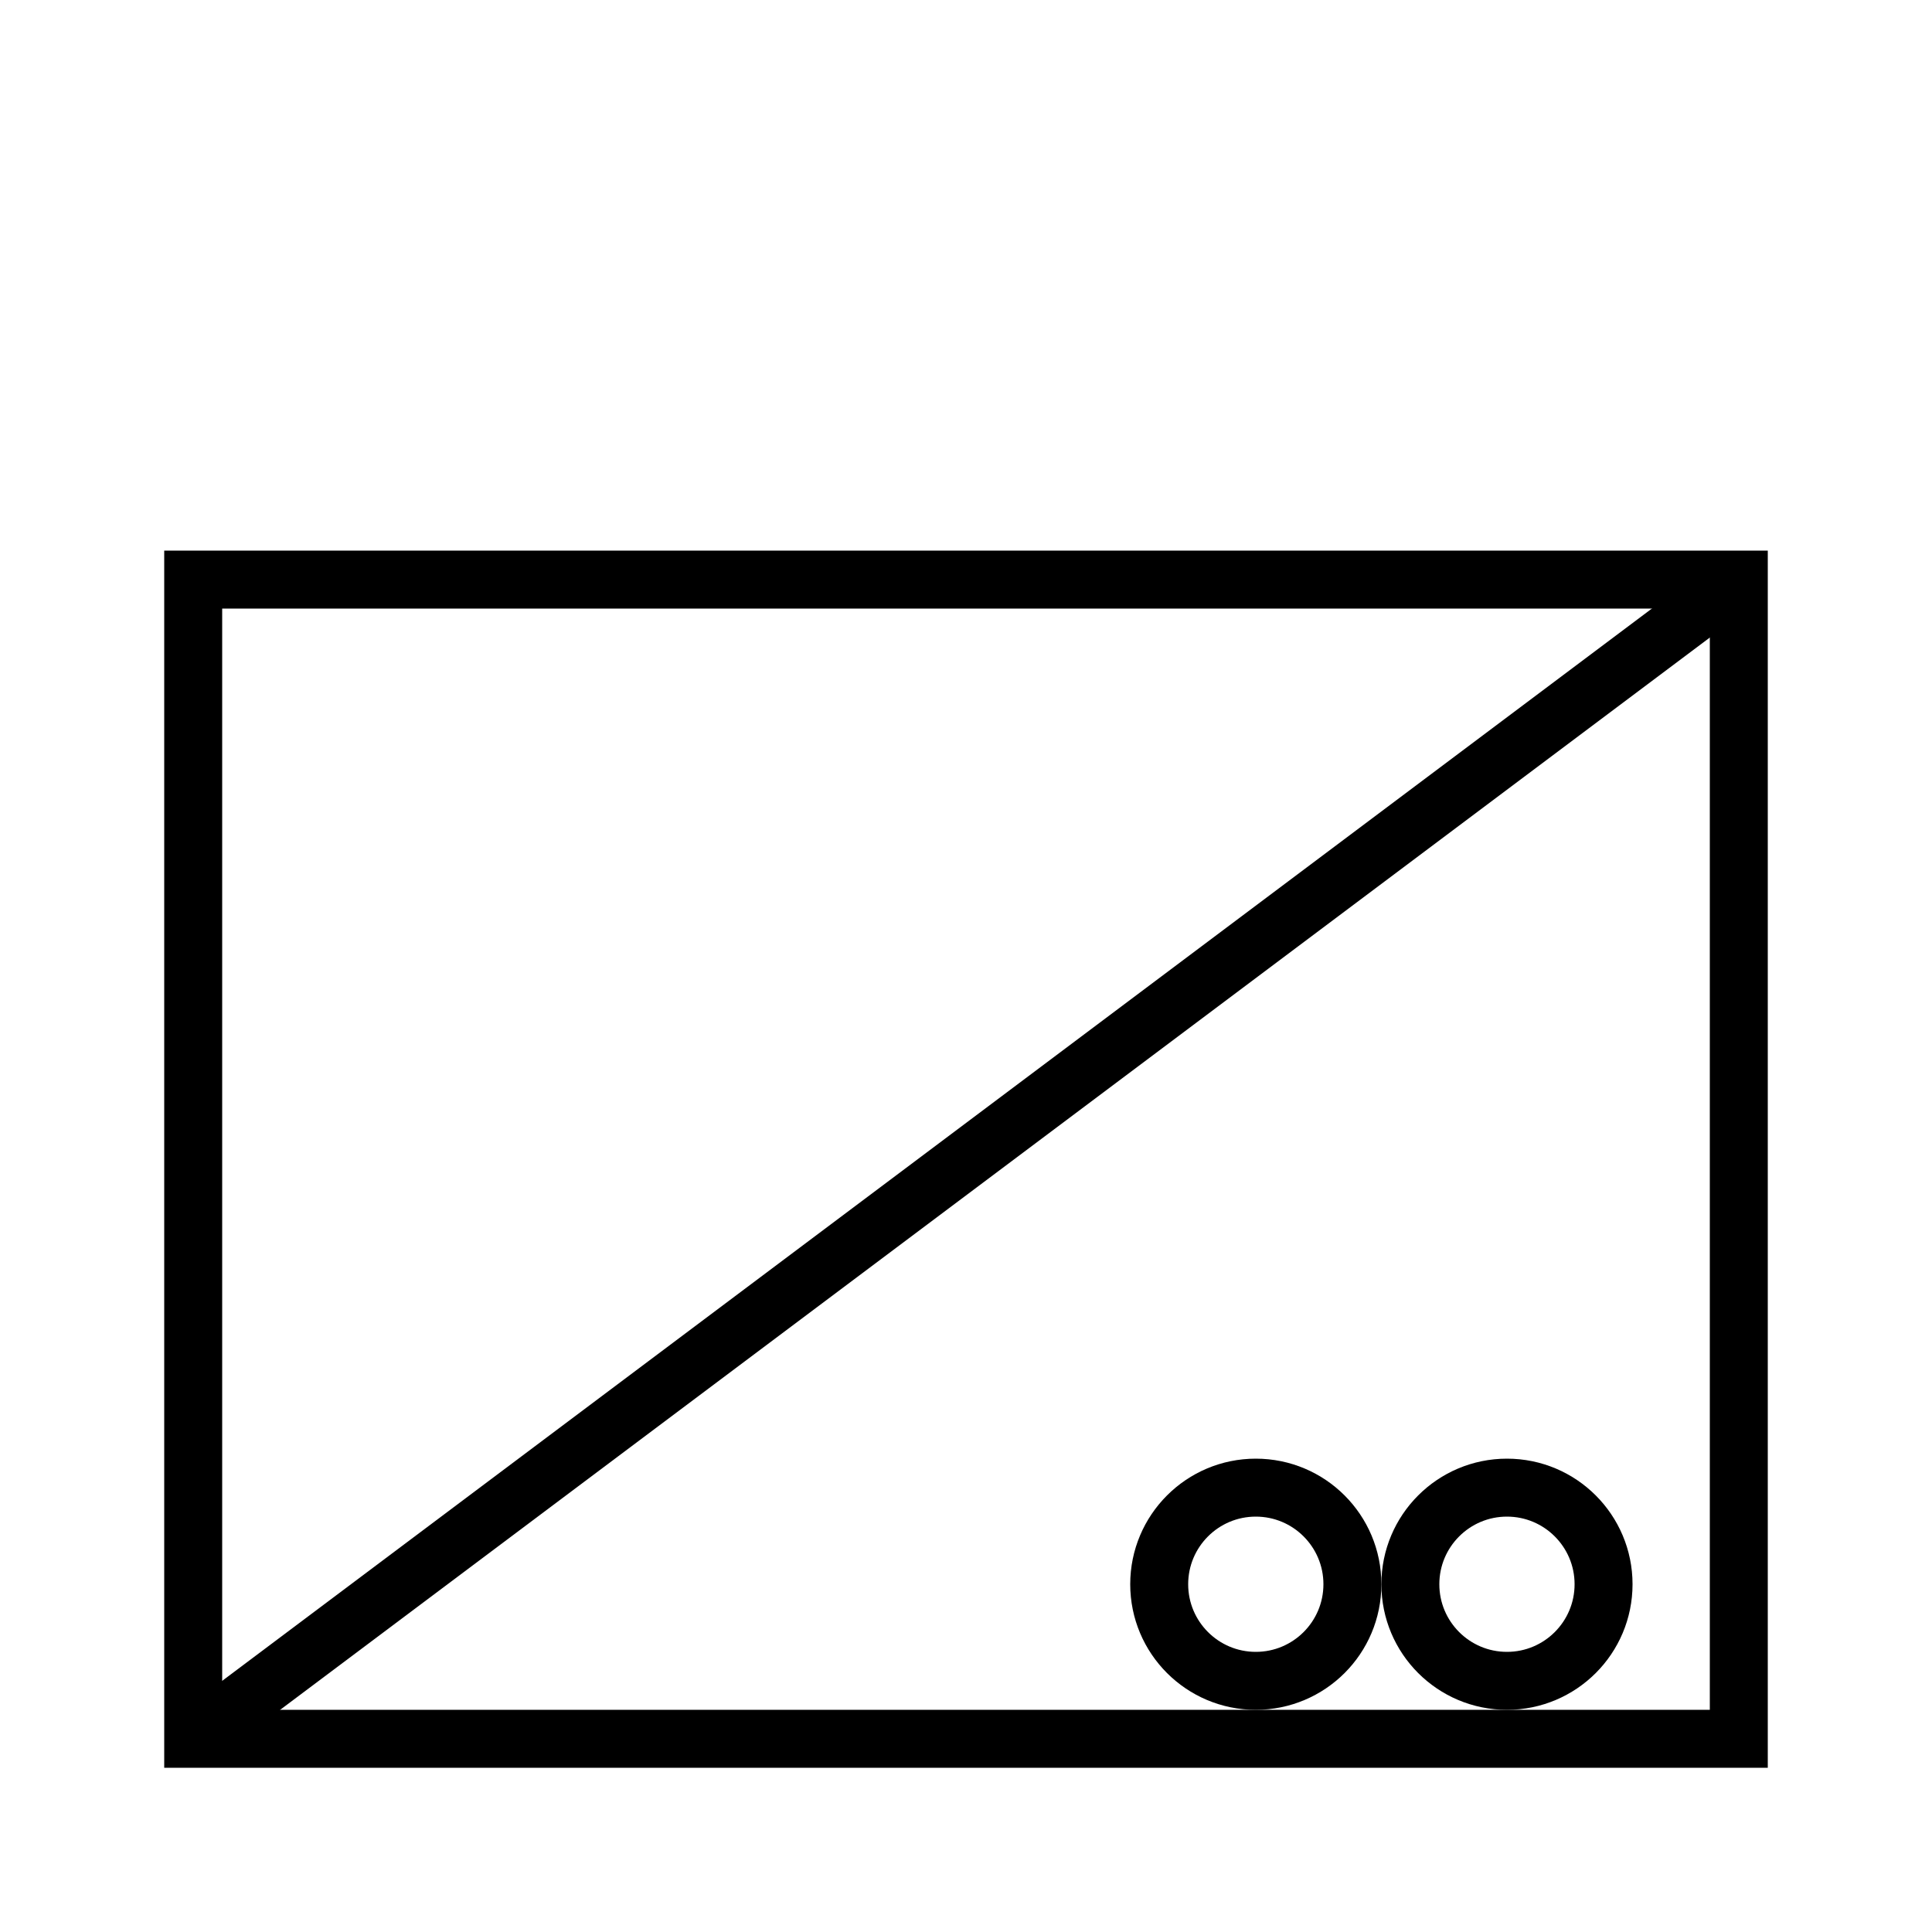
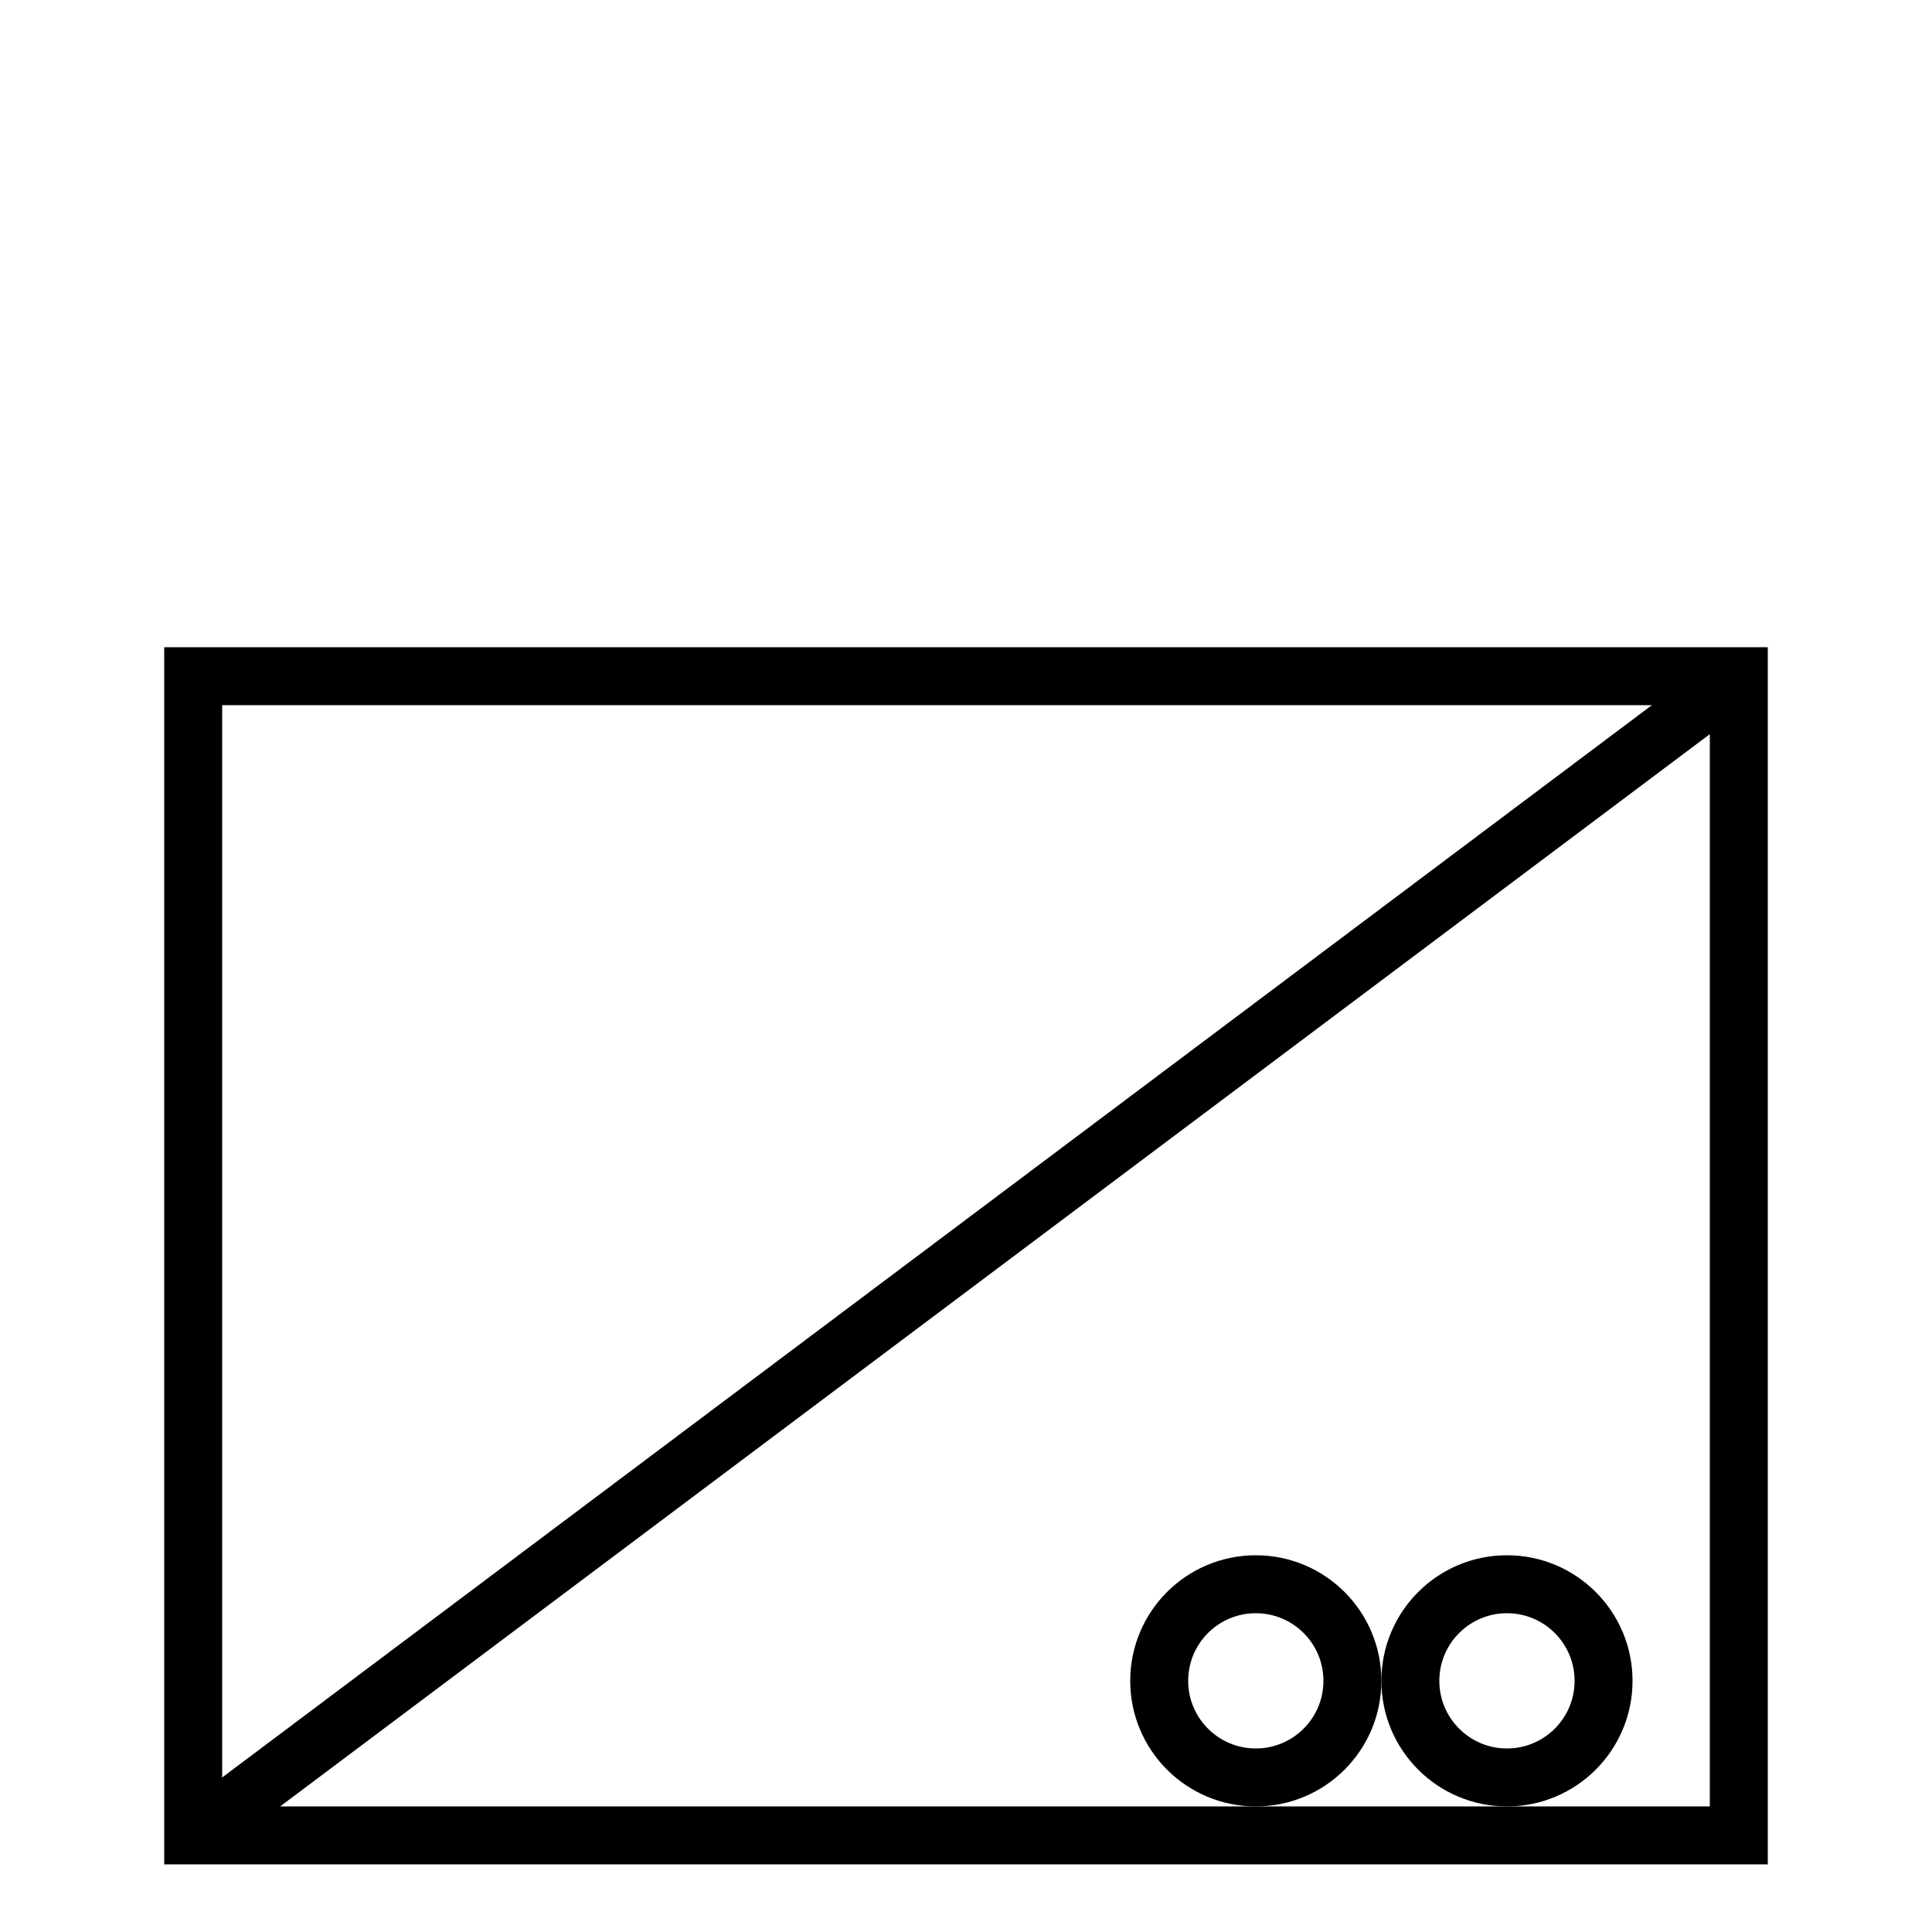
<svg xmlns="http://www.w3.org/2000/svg" viewBox="0 0 100 100">
-   <path d="M 10 90 L 10 30 L 90 30 L 90 90 L 10 90 L 10 30" style="fill:rgba(0,0,0,0);stroke-width:3;stroke:#000;" />
-   <path d="M 10 90 L 90 30" style="fill:rgba(0,0,0,0);stroke-width:3;stroke:#000;" />
-   <circle cx="78" cy="82" r="5" style="fill:rgba(0,0,0,0);stroke-width:3;stroke:#000;" />
-   <circle cx="65" cy="82" r="5" style="fill:rgba(0,0,0,0);stroke-width:3;stroke:#000;" />
+   <path d="M 10 95 L 10 35 L 90 35 L 90 95 L 10 95 L 10 35" style="fill:rgba(0,0,0,0);stroke-width:3;stroke:#000;" />
+   <path d="M 10 95 L 90 35" style="fill:rgba(0,0,0,0);stroke-width:3;stroke:#000;" />
+   <circle cx="78" cy="87" r="5" style="fill:rgba(0,0,0,0);stroke-width:3;stroke:#000;" />
+   <circle cx="65" cy="87" r="5" style="fill:rgba(0,0,0,0);stroke-width:3;stroke:#000;" />
</svg>
